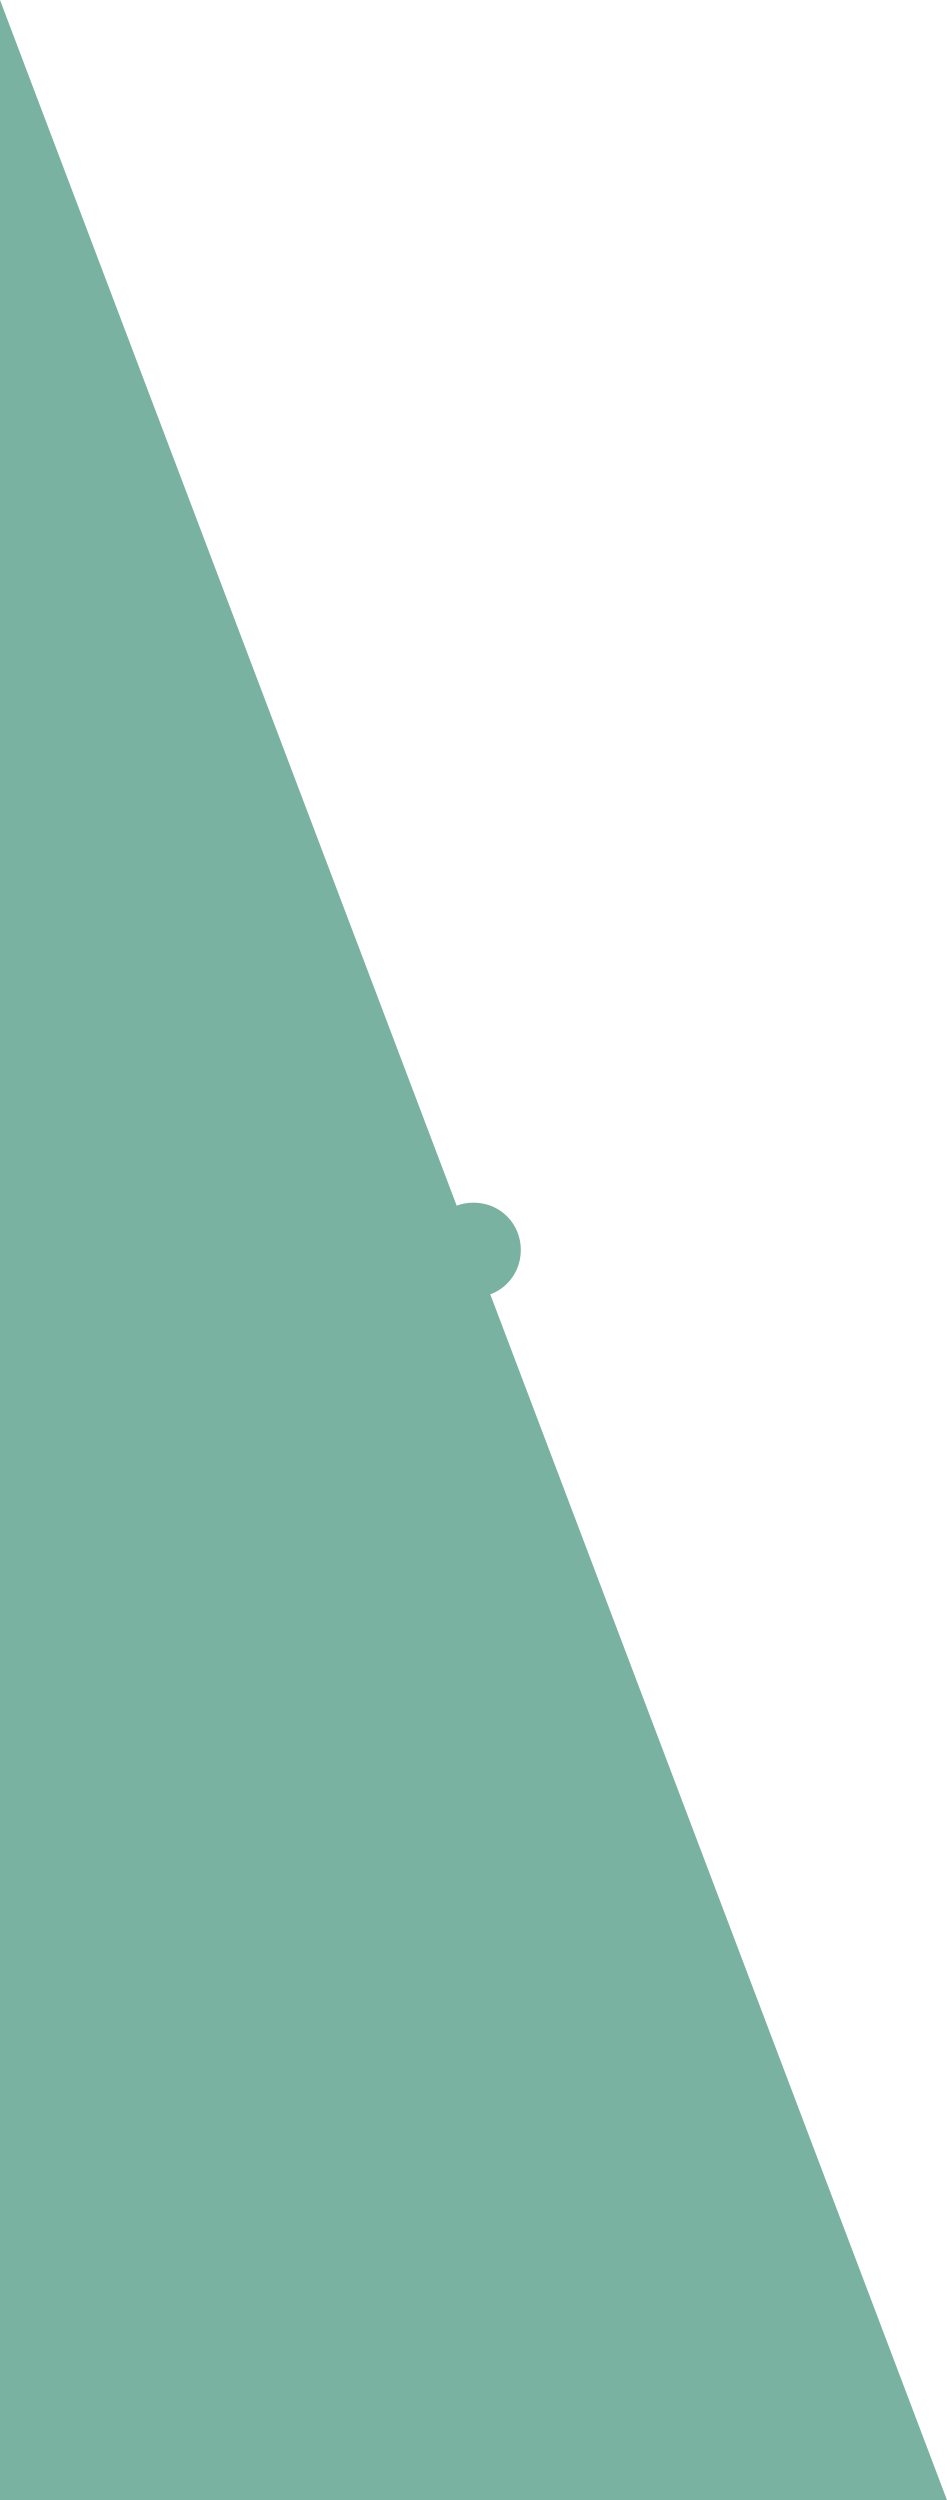
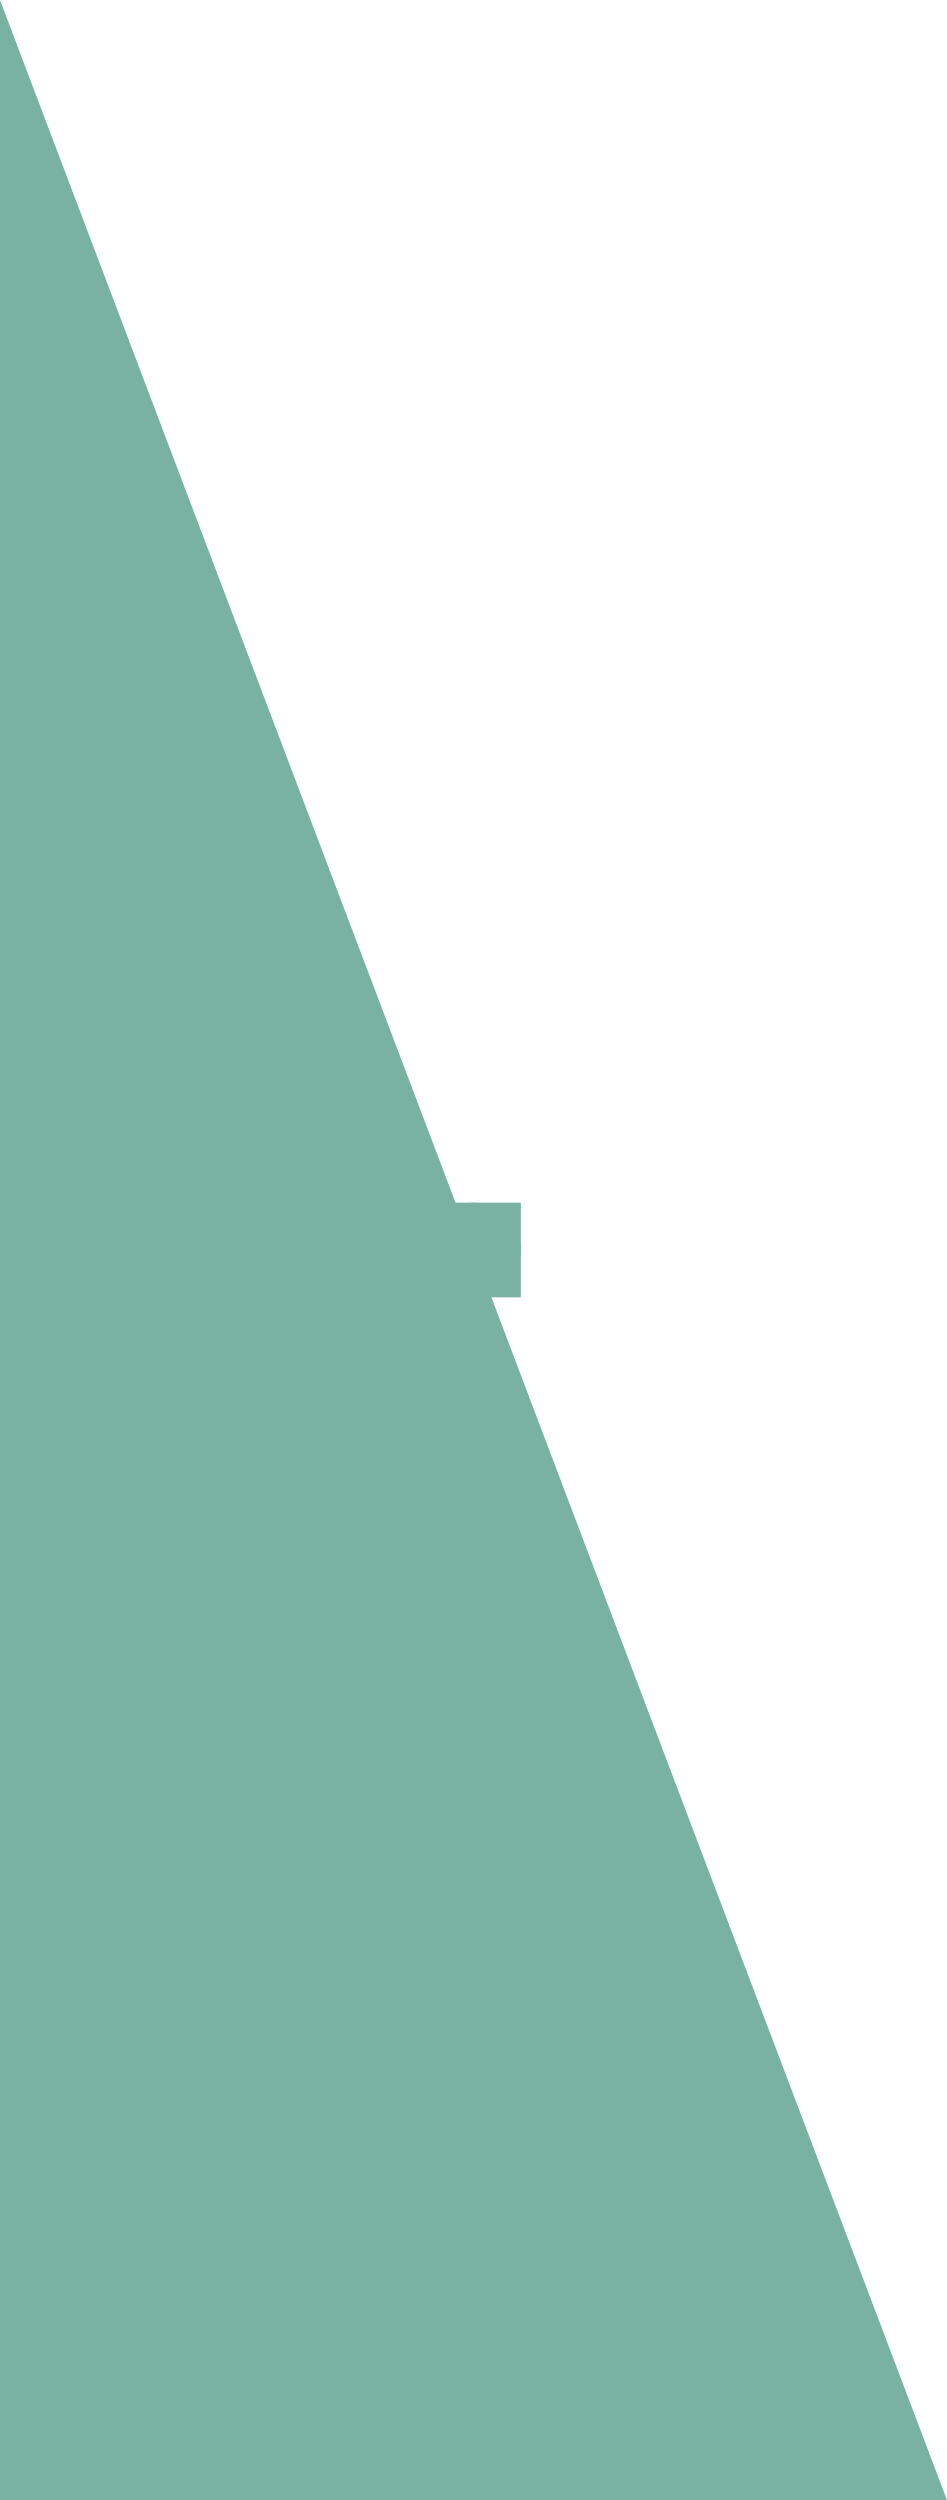
- <svg xmlns="http://www.w3.org/2000/svg" viewBox="0 0 100 264">
-   <path fill="#7AB2A1" class="shape" d="M100 264H0V0l100 264z" />
-   <path fill="#7AB2A1" class="circle" d="M55 132c0 2.8-2.2 5-5 5s-5-2.2-5-5 2.2-5 5-5 5 2.2 5 5z" />
+ <svg xmlns="http://www.w3.org/2000/svg" version="1.1" x="0px" y="0px" viewBox="0 0 100 264" style="enable-background:new 0 0 100 264;" xml:space="preserve">
+   <style type="text/css">
+ 	.st0{fill:#7AB2A1;}
+ </style>
+   <g id="Layer_1">
+     <path class="st0" d="M100,264H0V0L100,264z" />
+   </g>
+   <g id="Layer_2">
+     <path class="st0" d="M55,132c0,2.8-2.2,5-5,5s-5-2.2-5-5s2.2-5,5-5S55,129.2,55,132z" />
+     <path class="st0" d="M55,137H45v-10h10V137z" />
+   </g>
</svg>
